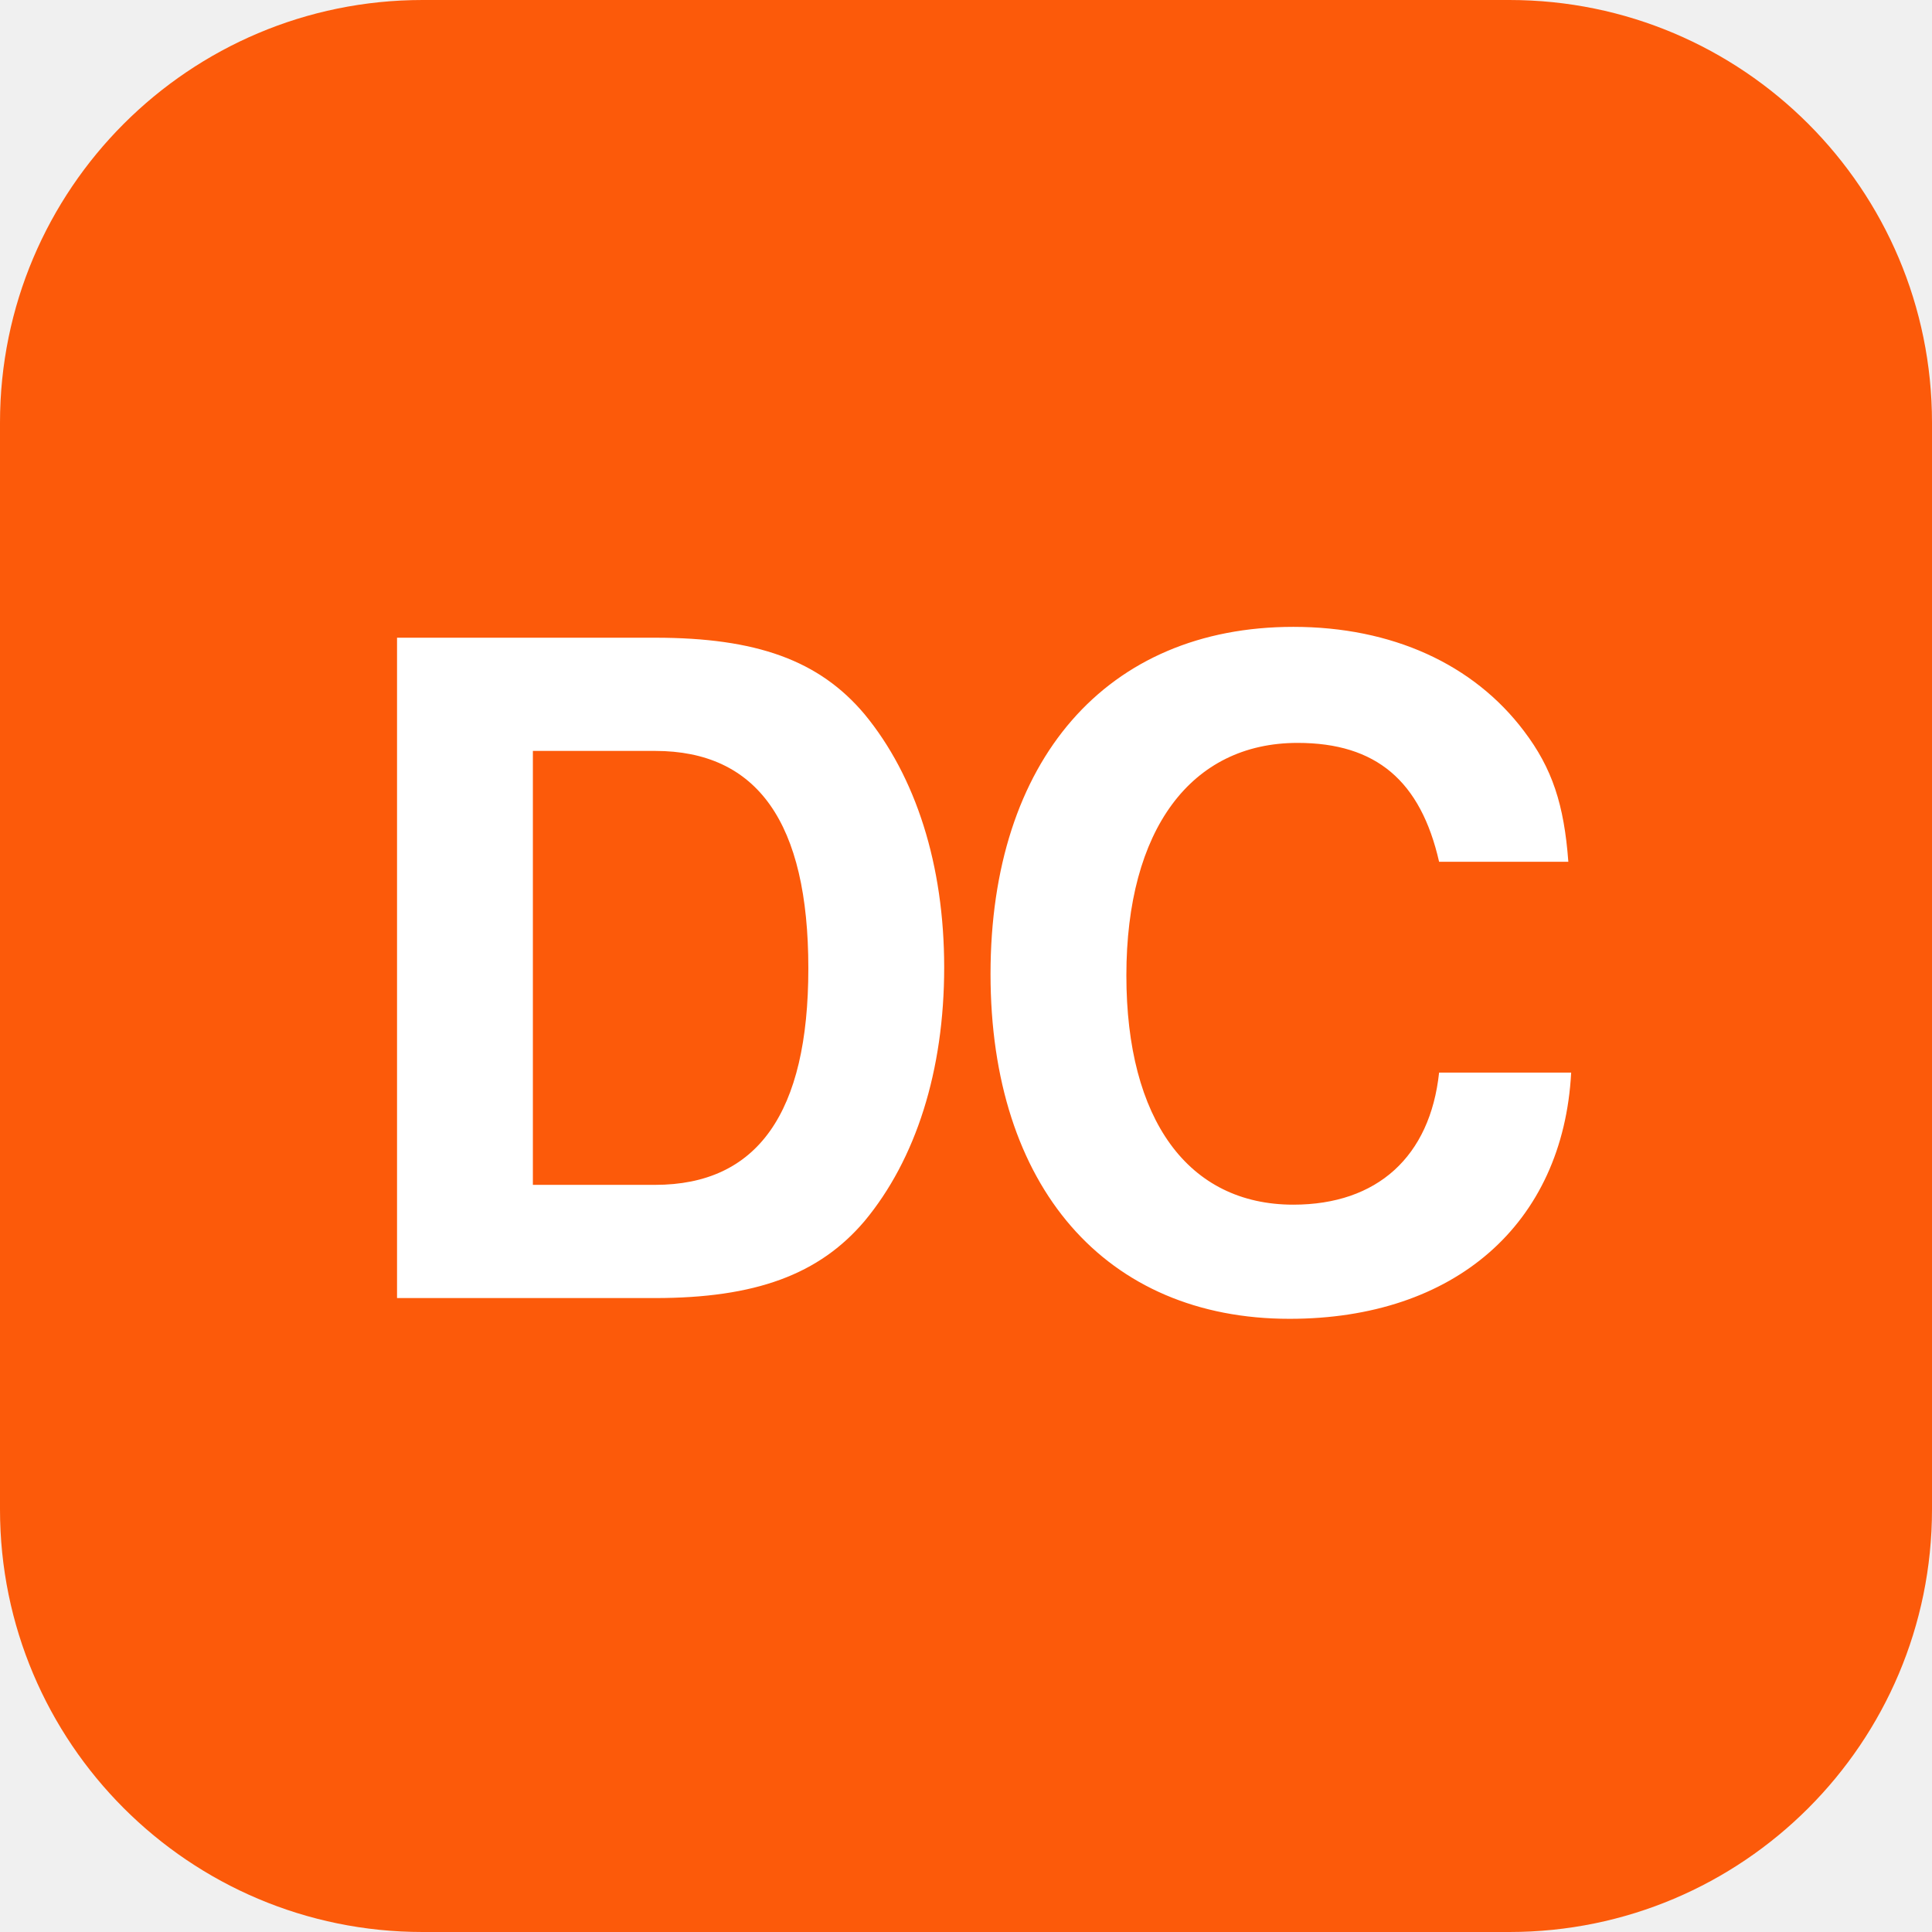
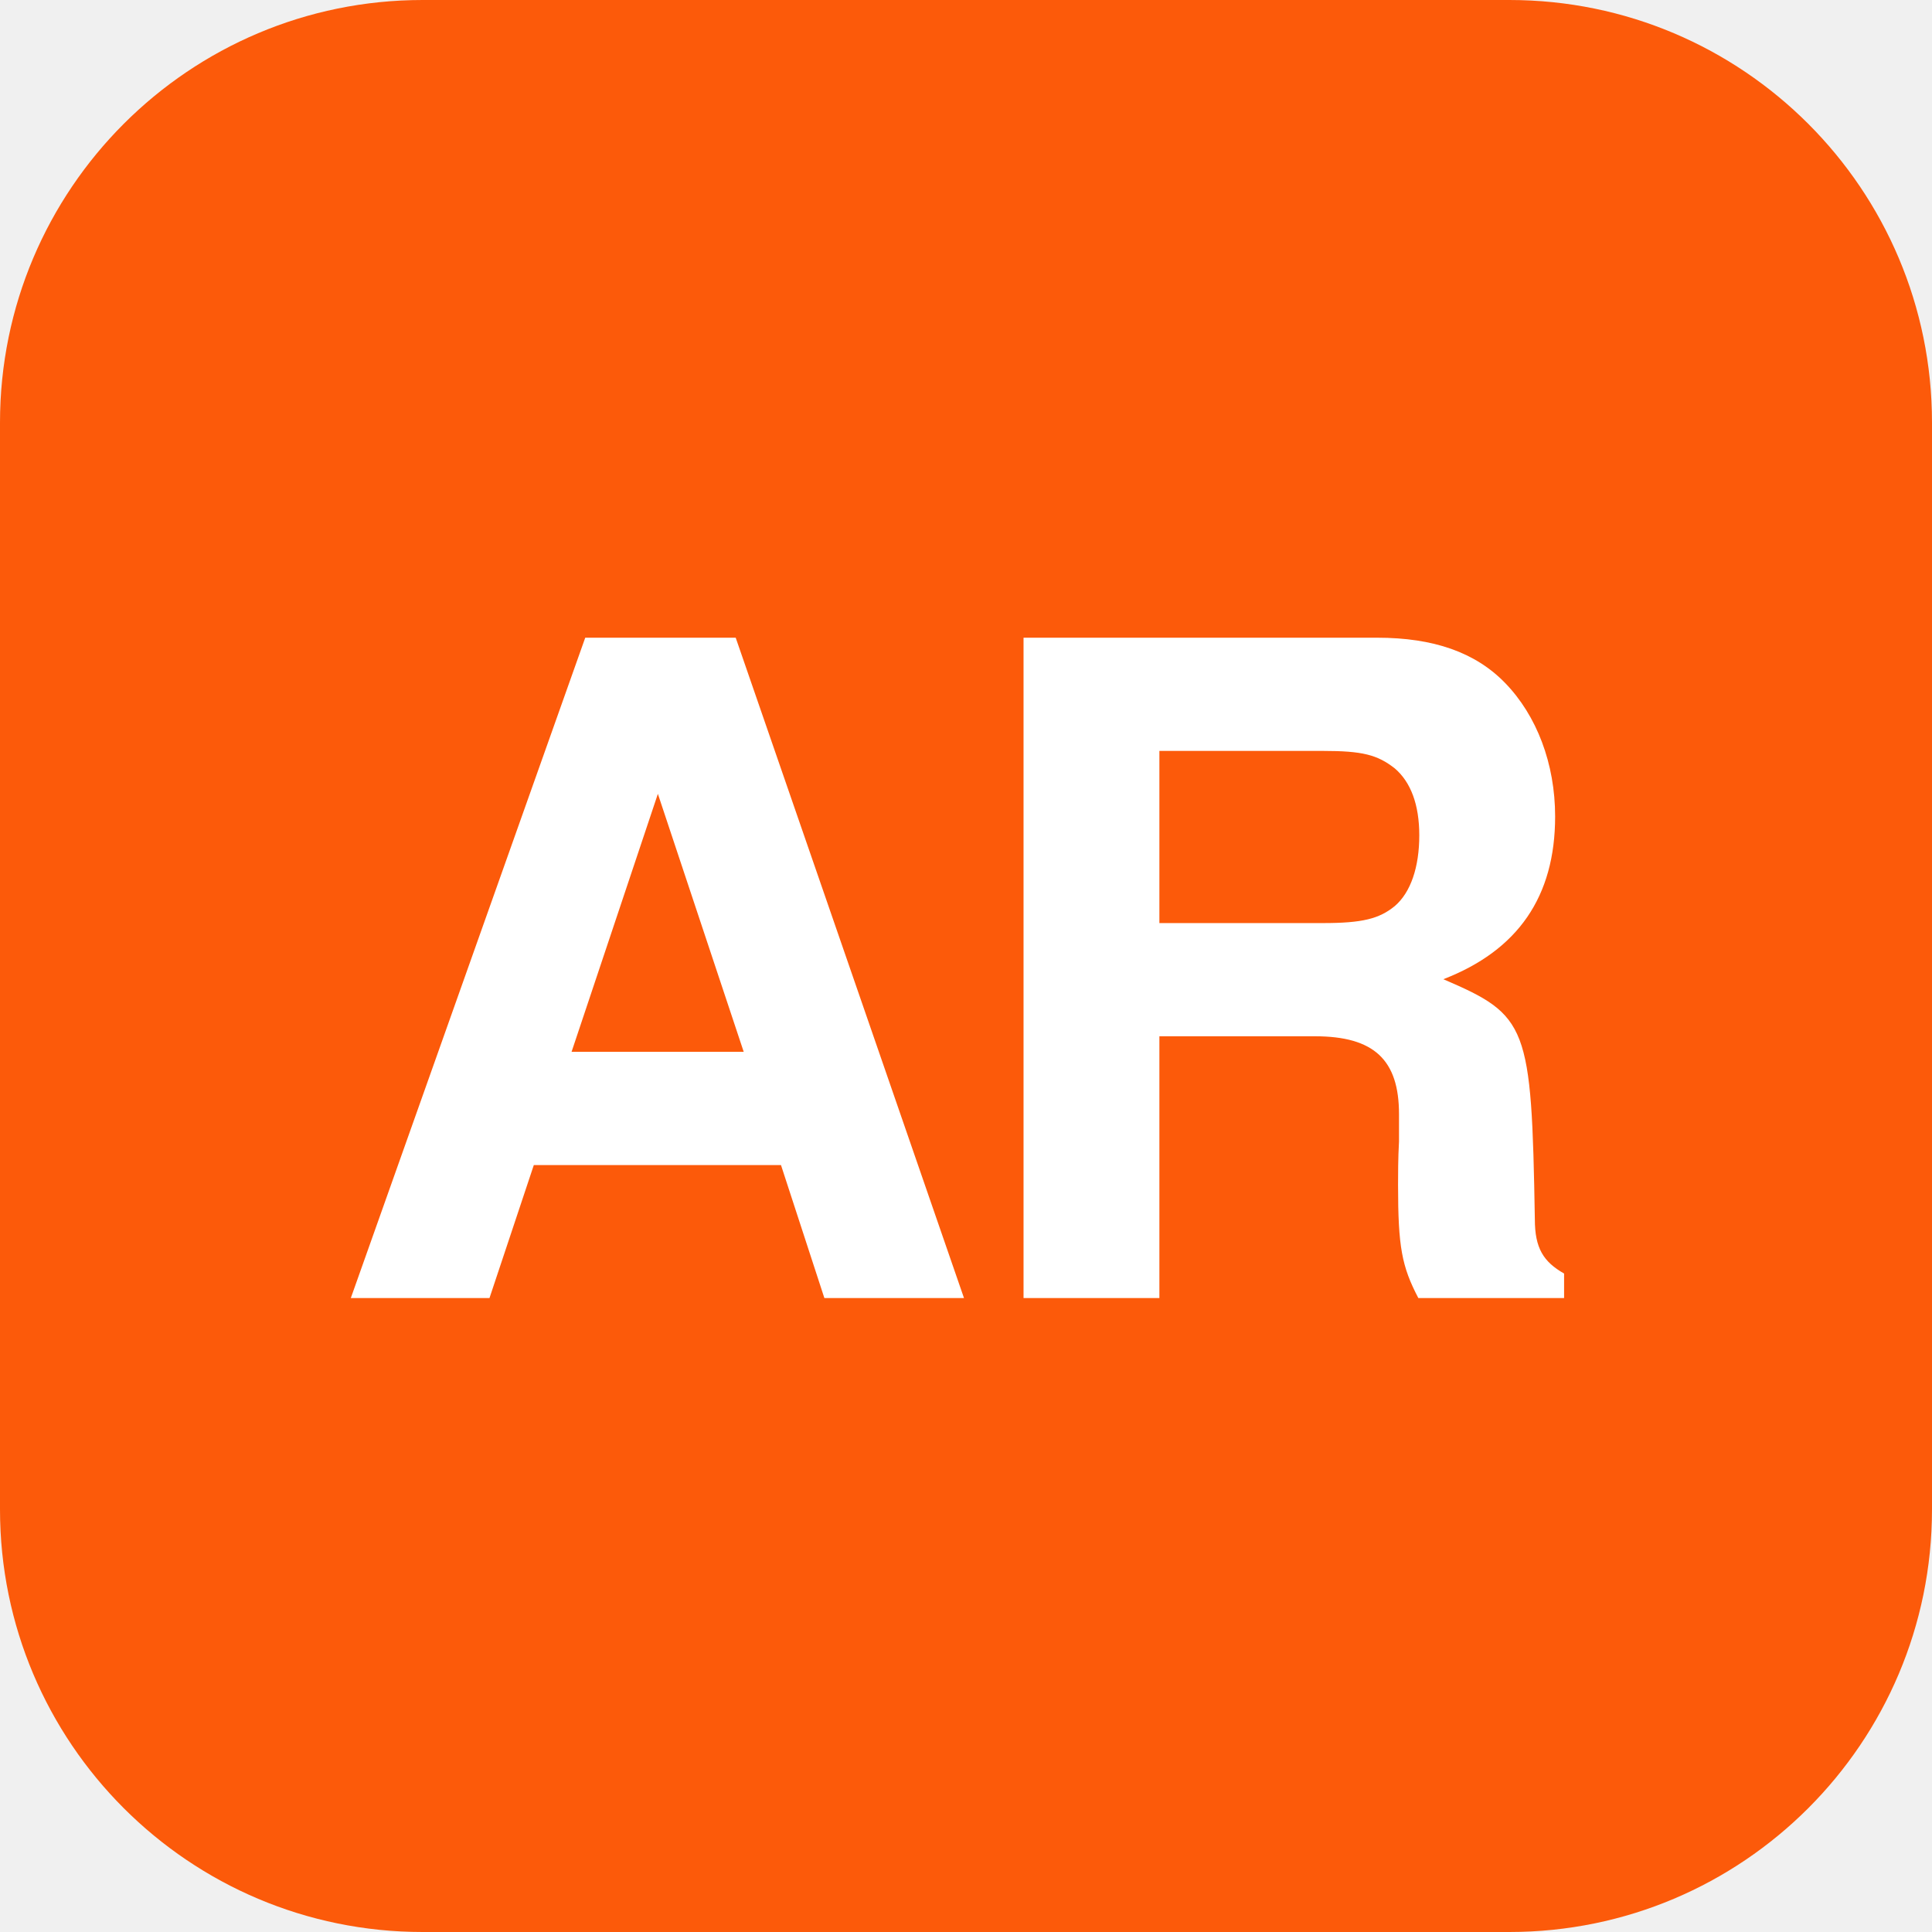
<svg xmlns="http://www.w3.org/2000/svg" viewBox="0 0 64 64">
  <rect width="64" height="64" rx="14" fill="#FC5A0A" />
-   <text x="32" y="43" text-anchor="middle" font-family="Helvetica Neue, Helvetica, Arial, sans-serif" font-size="30" font-weight="700" fill="#fff" letter-spacing="-1">DC</text>
+   <text x="32" y="43" text-anchor="middle" font-family="Helvetica Neue, Helvetica, Arial, sans-serif" font-size="30" font-weight="700" fill="#fff" letter-spacing="-1">AR</text>
</svg>
